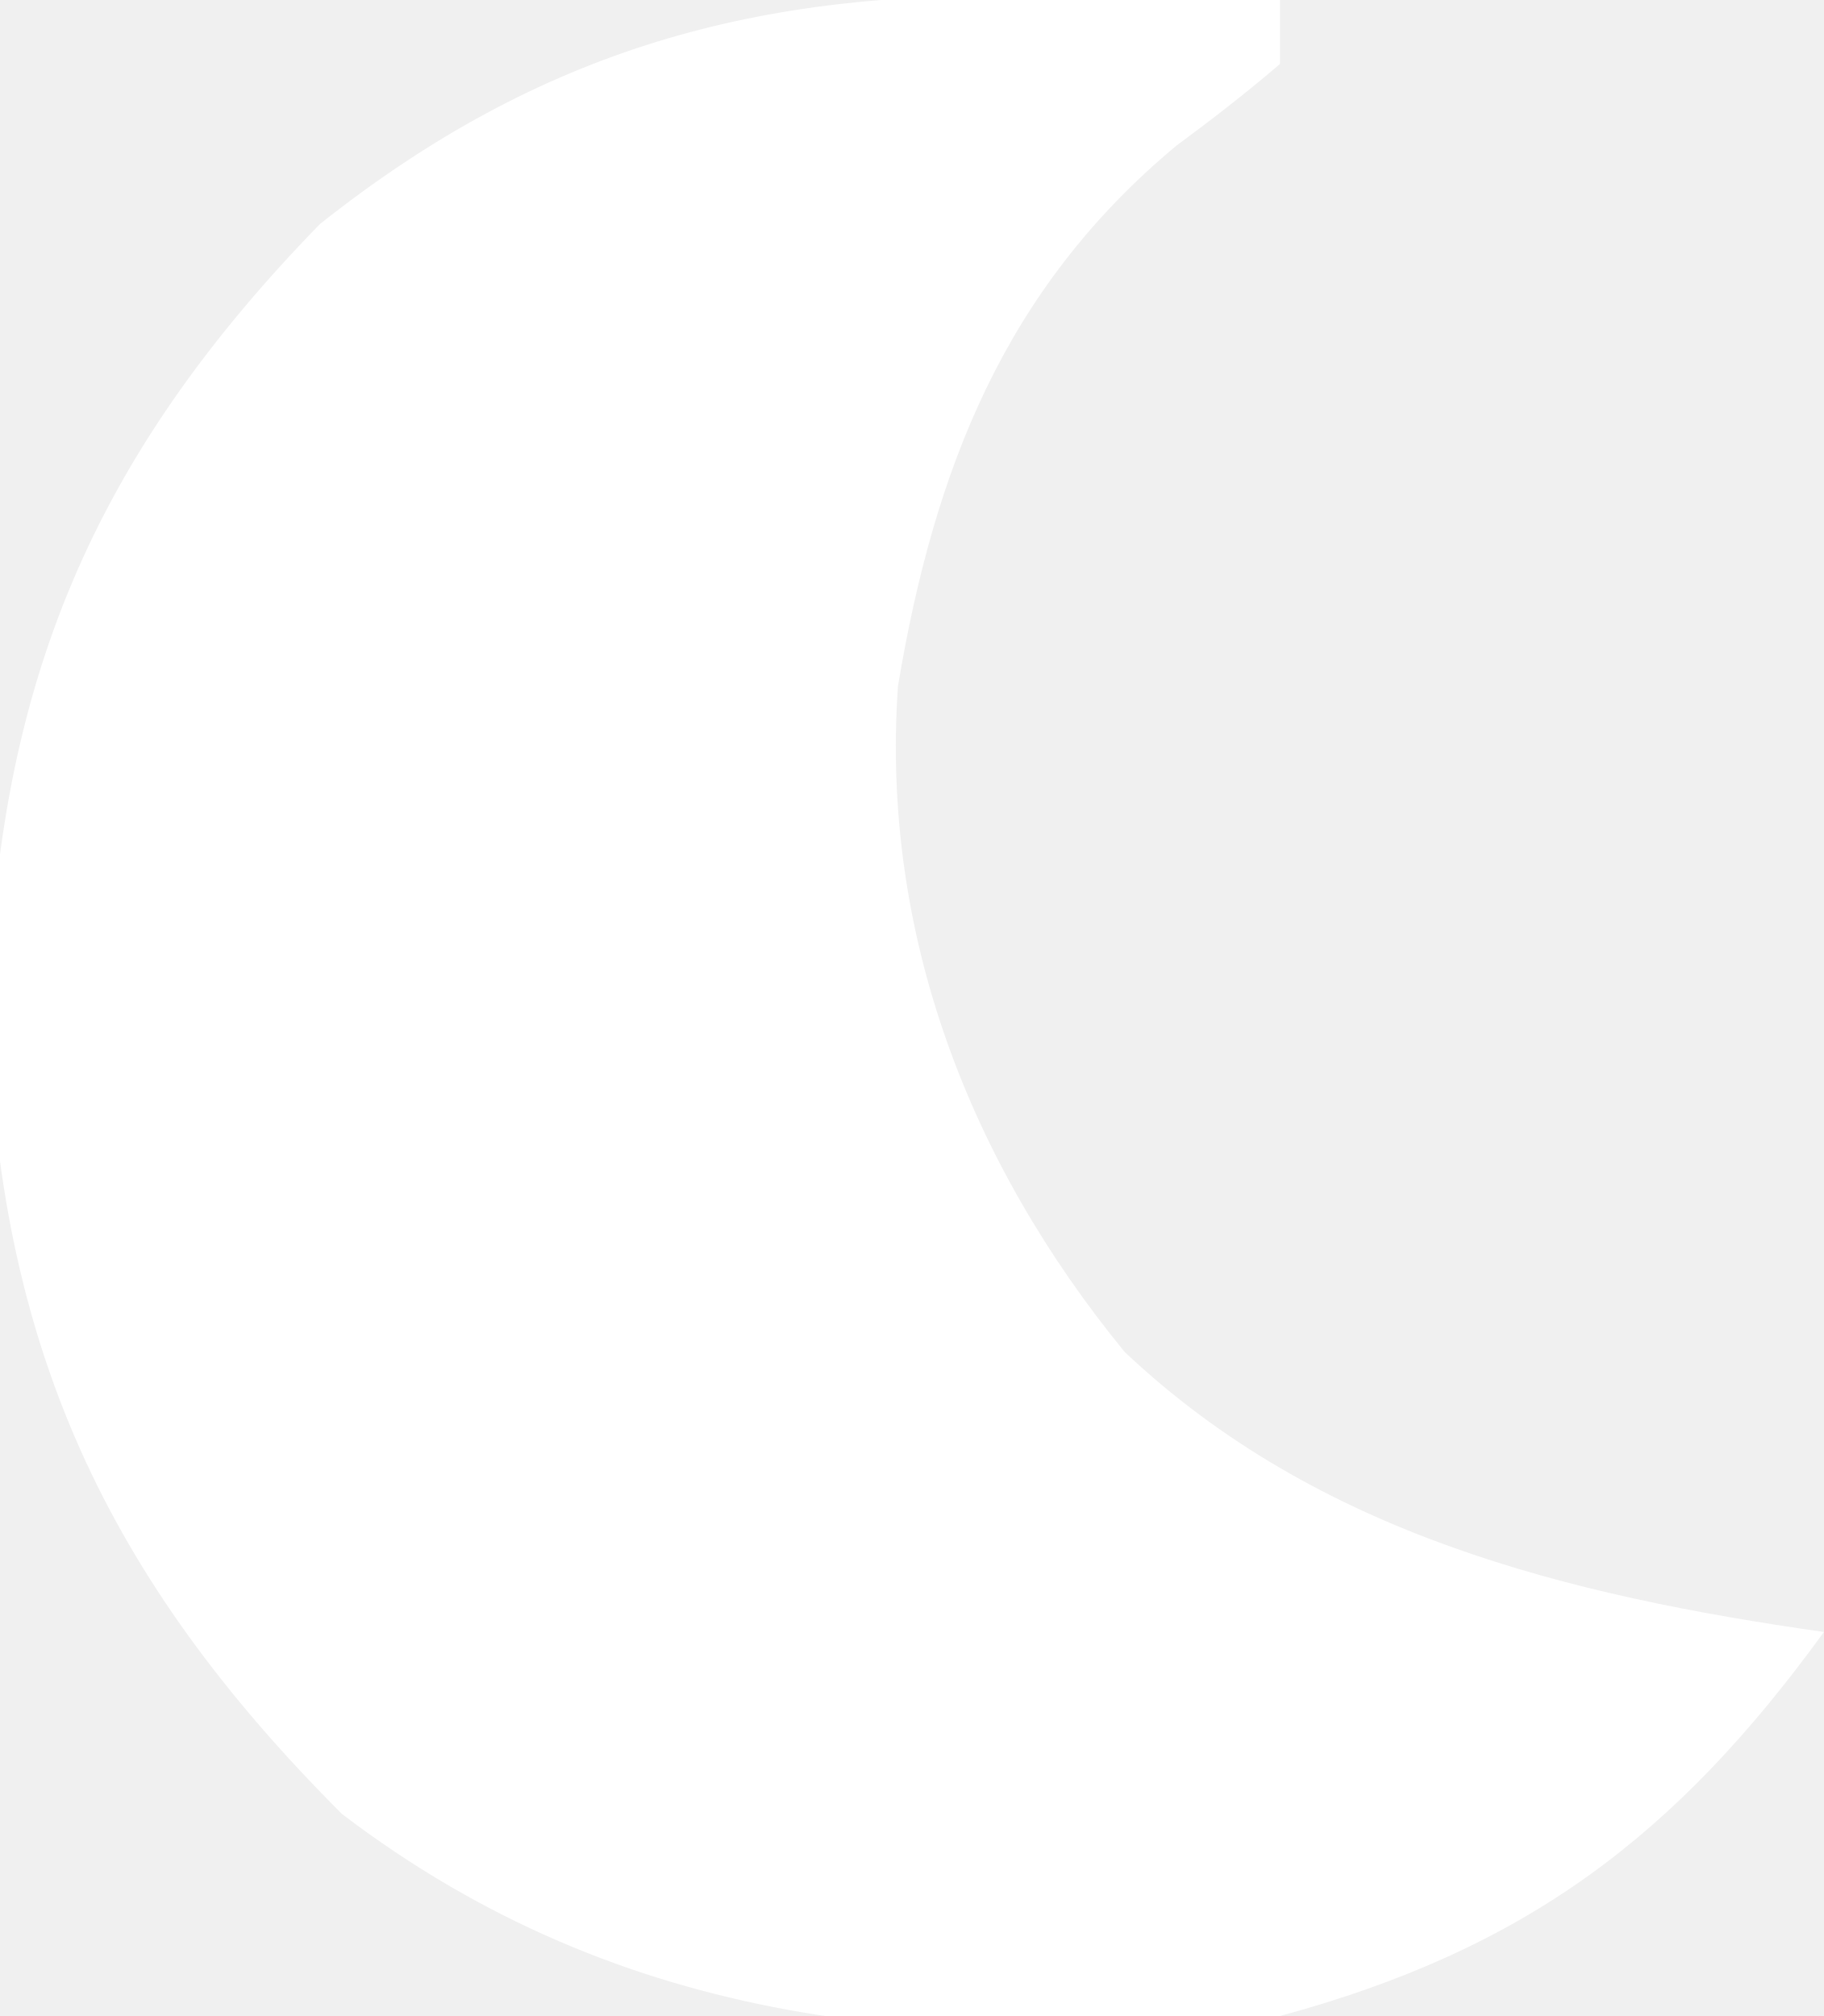
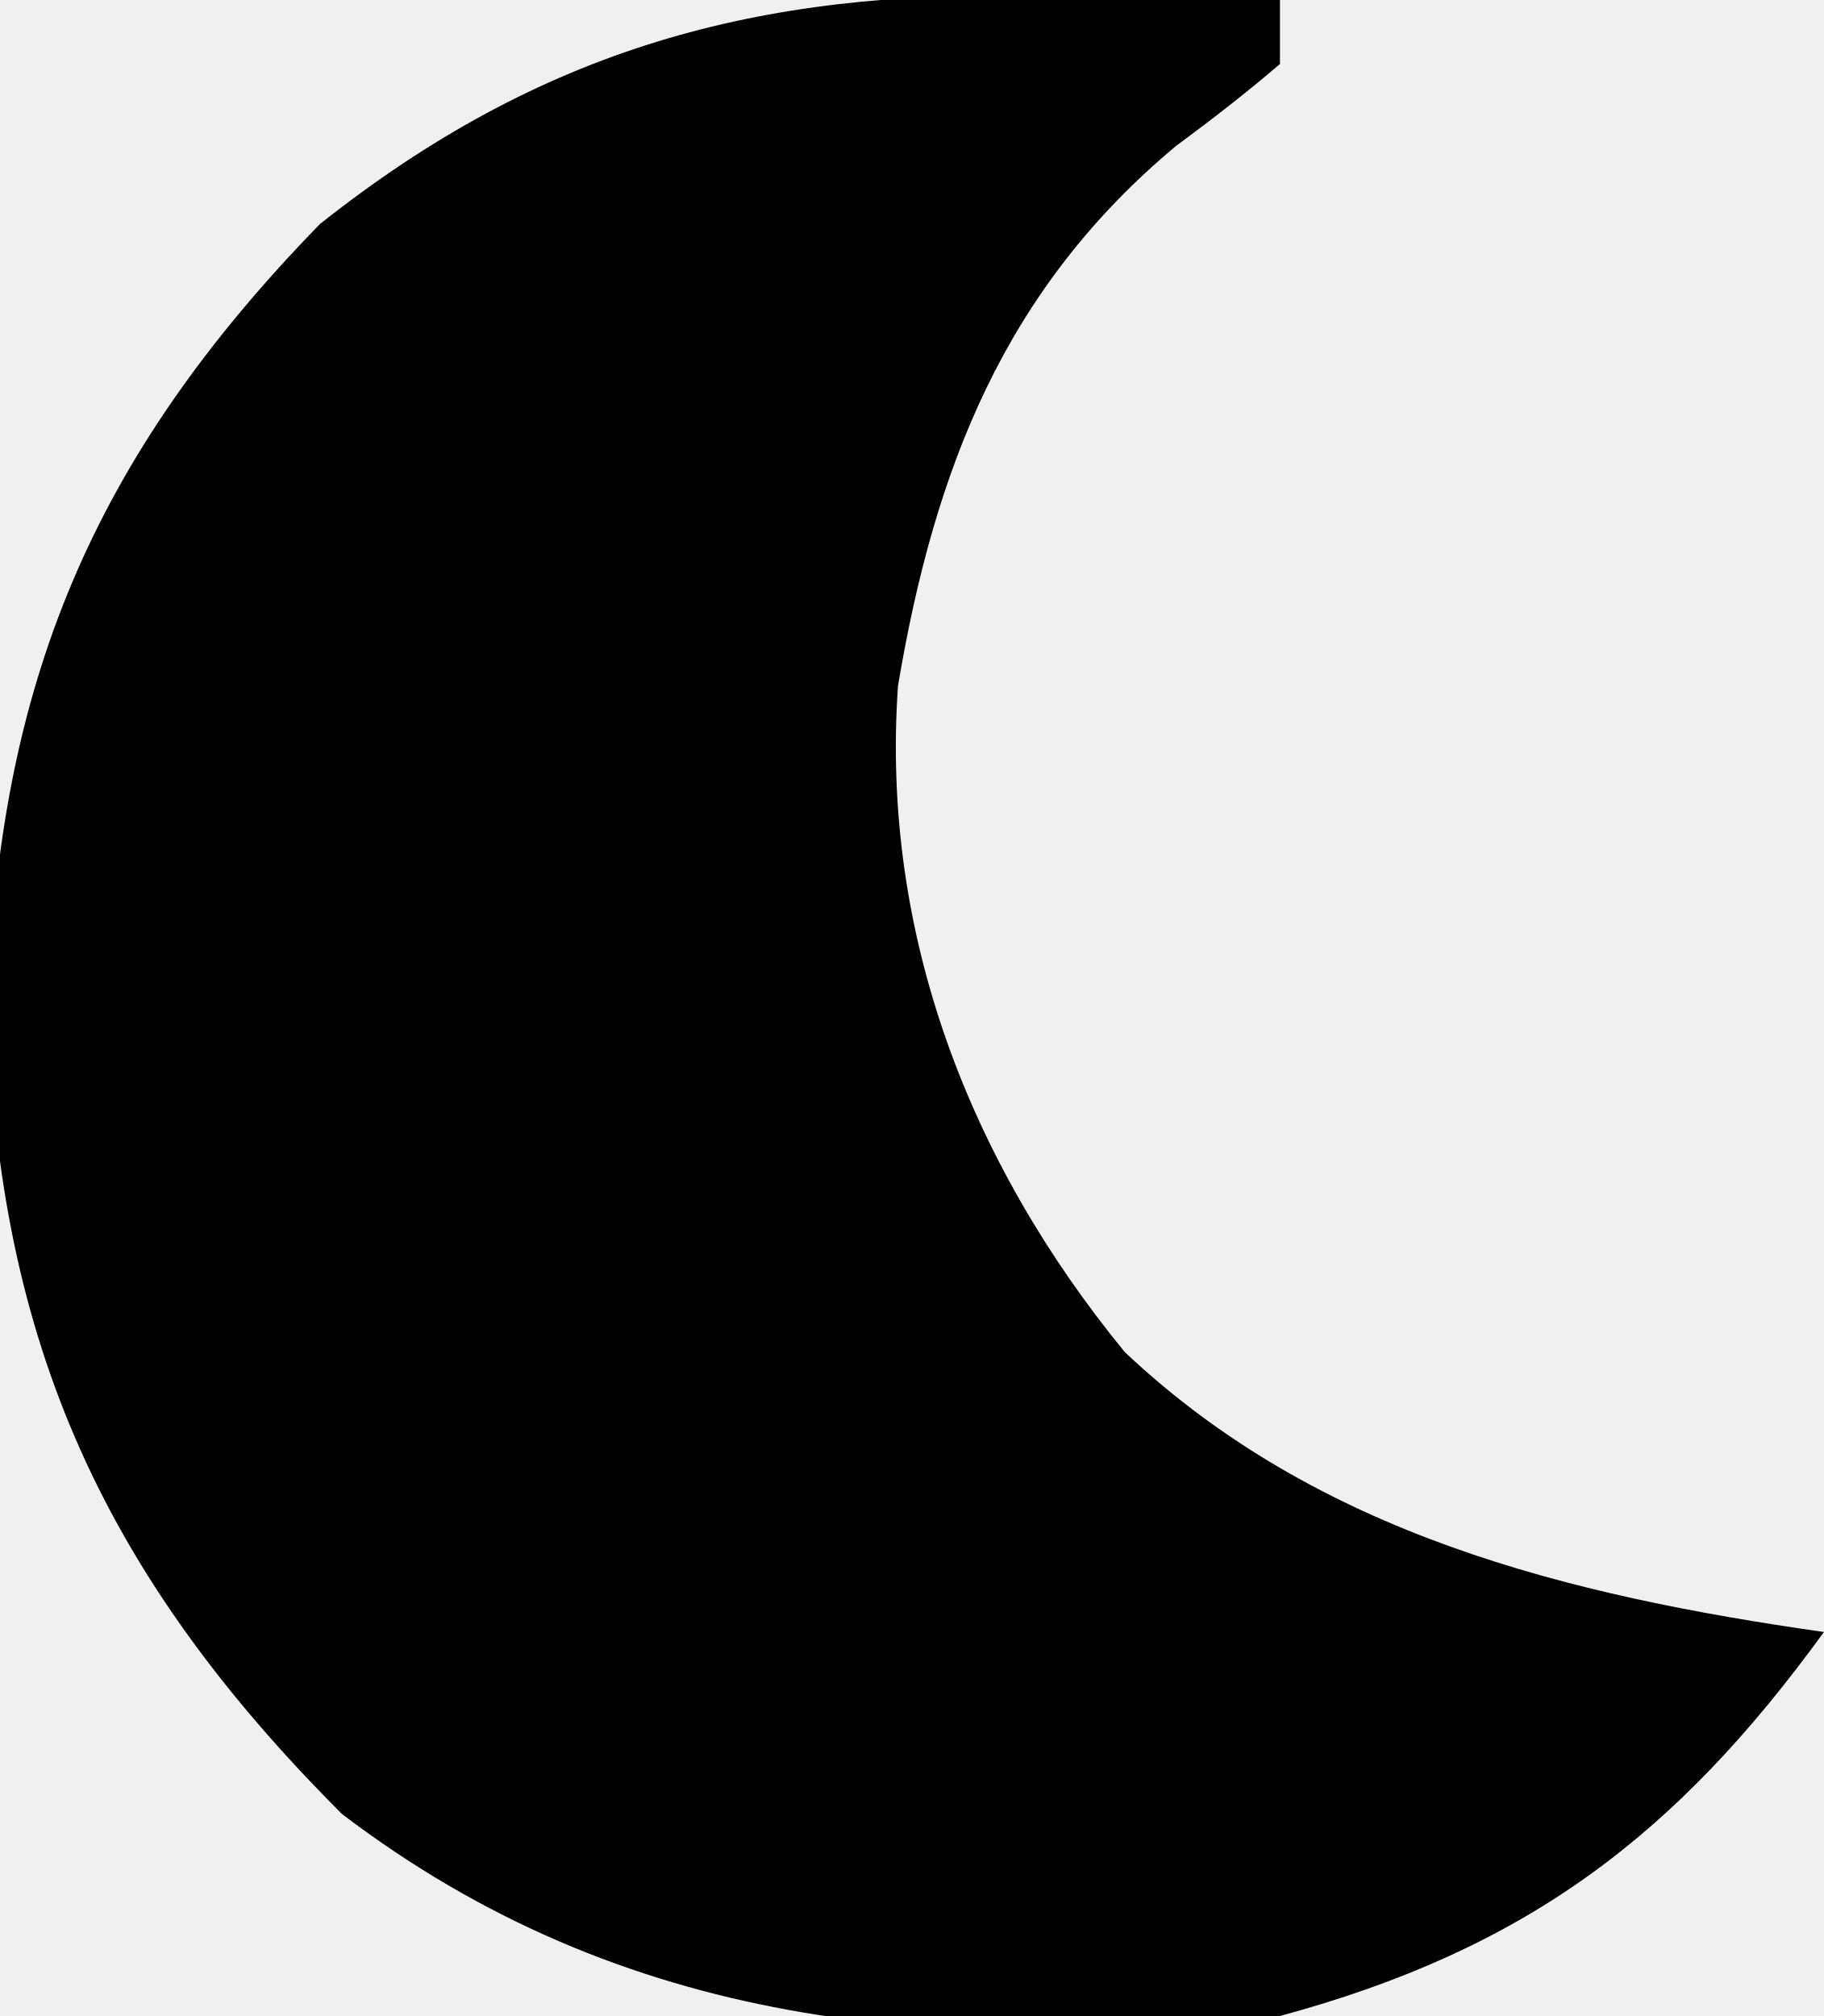
<svg xmlns="http://www.w3.org/2000/svg" version="1.1" width="57" height="63">
-   <path d="M0 0 C1.104 0.014 1.104 0.014 2.23 0.027 C4.029 0.051 5.827 0.087 7.625 0.125 C7.625 0.785 7.625 1.445 7.625 2.125 C6.577 3.023 5.485 3.869 4.375 4.688 C-0.98 9.154 -3.174 14.778 -4.312 21.562 C-4.851 29.29 -2.093 36.428 2.77 42.371 C8.803 48.074 16.617 49.983 24.625 51.125 C19.998 57.503 15.304 61.046 7.625 63.125 C-3.045 64.338 -12.882 63.511 -21.688 56.812 C-29.061 49.439 -32.468 42.139 -32.75 31.625 C-32.456 21.52 -29.478 14.412 -22.375 7.125 C-15.475 1.65 -8.687 -0.204 0 0 Z " fill="#FFFFFF" transform="translate(32.375,-0.125)" />
+   <path d="M0 0 C1.104 0.014 1.104 0.014 2.23 0.027 C4.029 0.051 5.827 0.087 7.625 0.125 C7.625 0.785 7.625 1.445 7.625 2.125 C6.577 3.023 5.485 3.869 4.375 4.688 C-0.98 9.154 -3.174 14.778 -4.312 21.562 C-4.851 29.29 -2.093 36.428 2.77 42.371 C8.803 48.074 16.617 49.983 24.625 51.125 C19.998 57.503 15.304 61.046 7.625 63.125 C-3.045 64.338 -12.882 63.511 -21.688 56.812 C-29.061 49.439 -32.468 42.139 -32.75 31.625 C-32.456 21.52 -29.478 14.412 -22.375 7.125 C-15.475 1.65 -8.687 -0.204 0 0 Z " fill="#00000" transform="translate(32.375,-0.125)" />
</svg>
